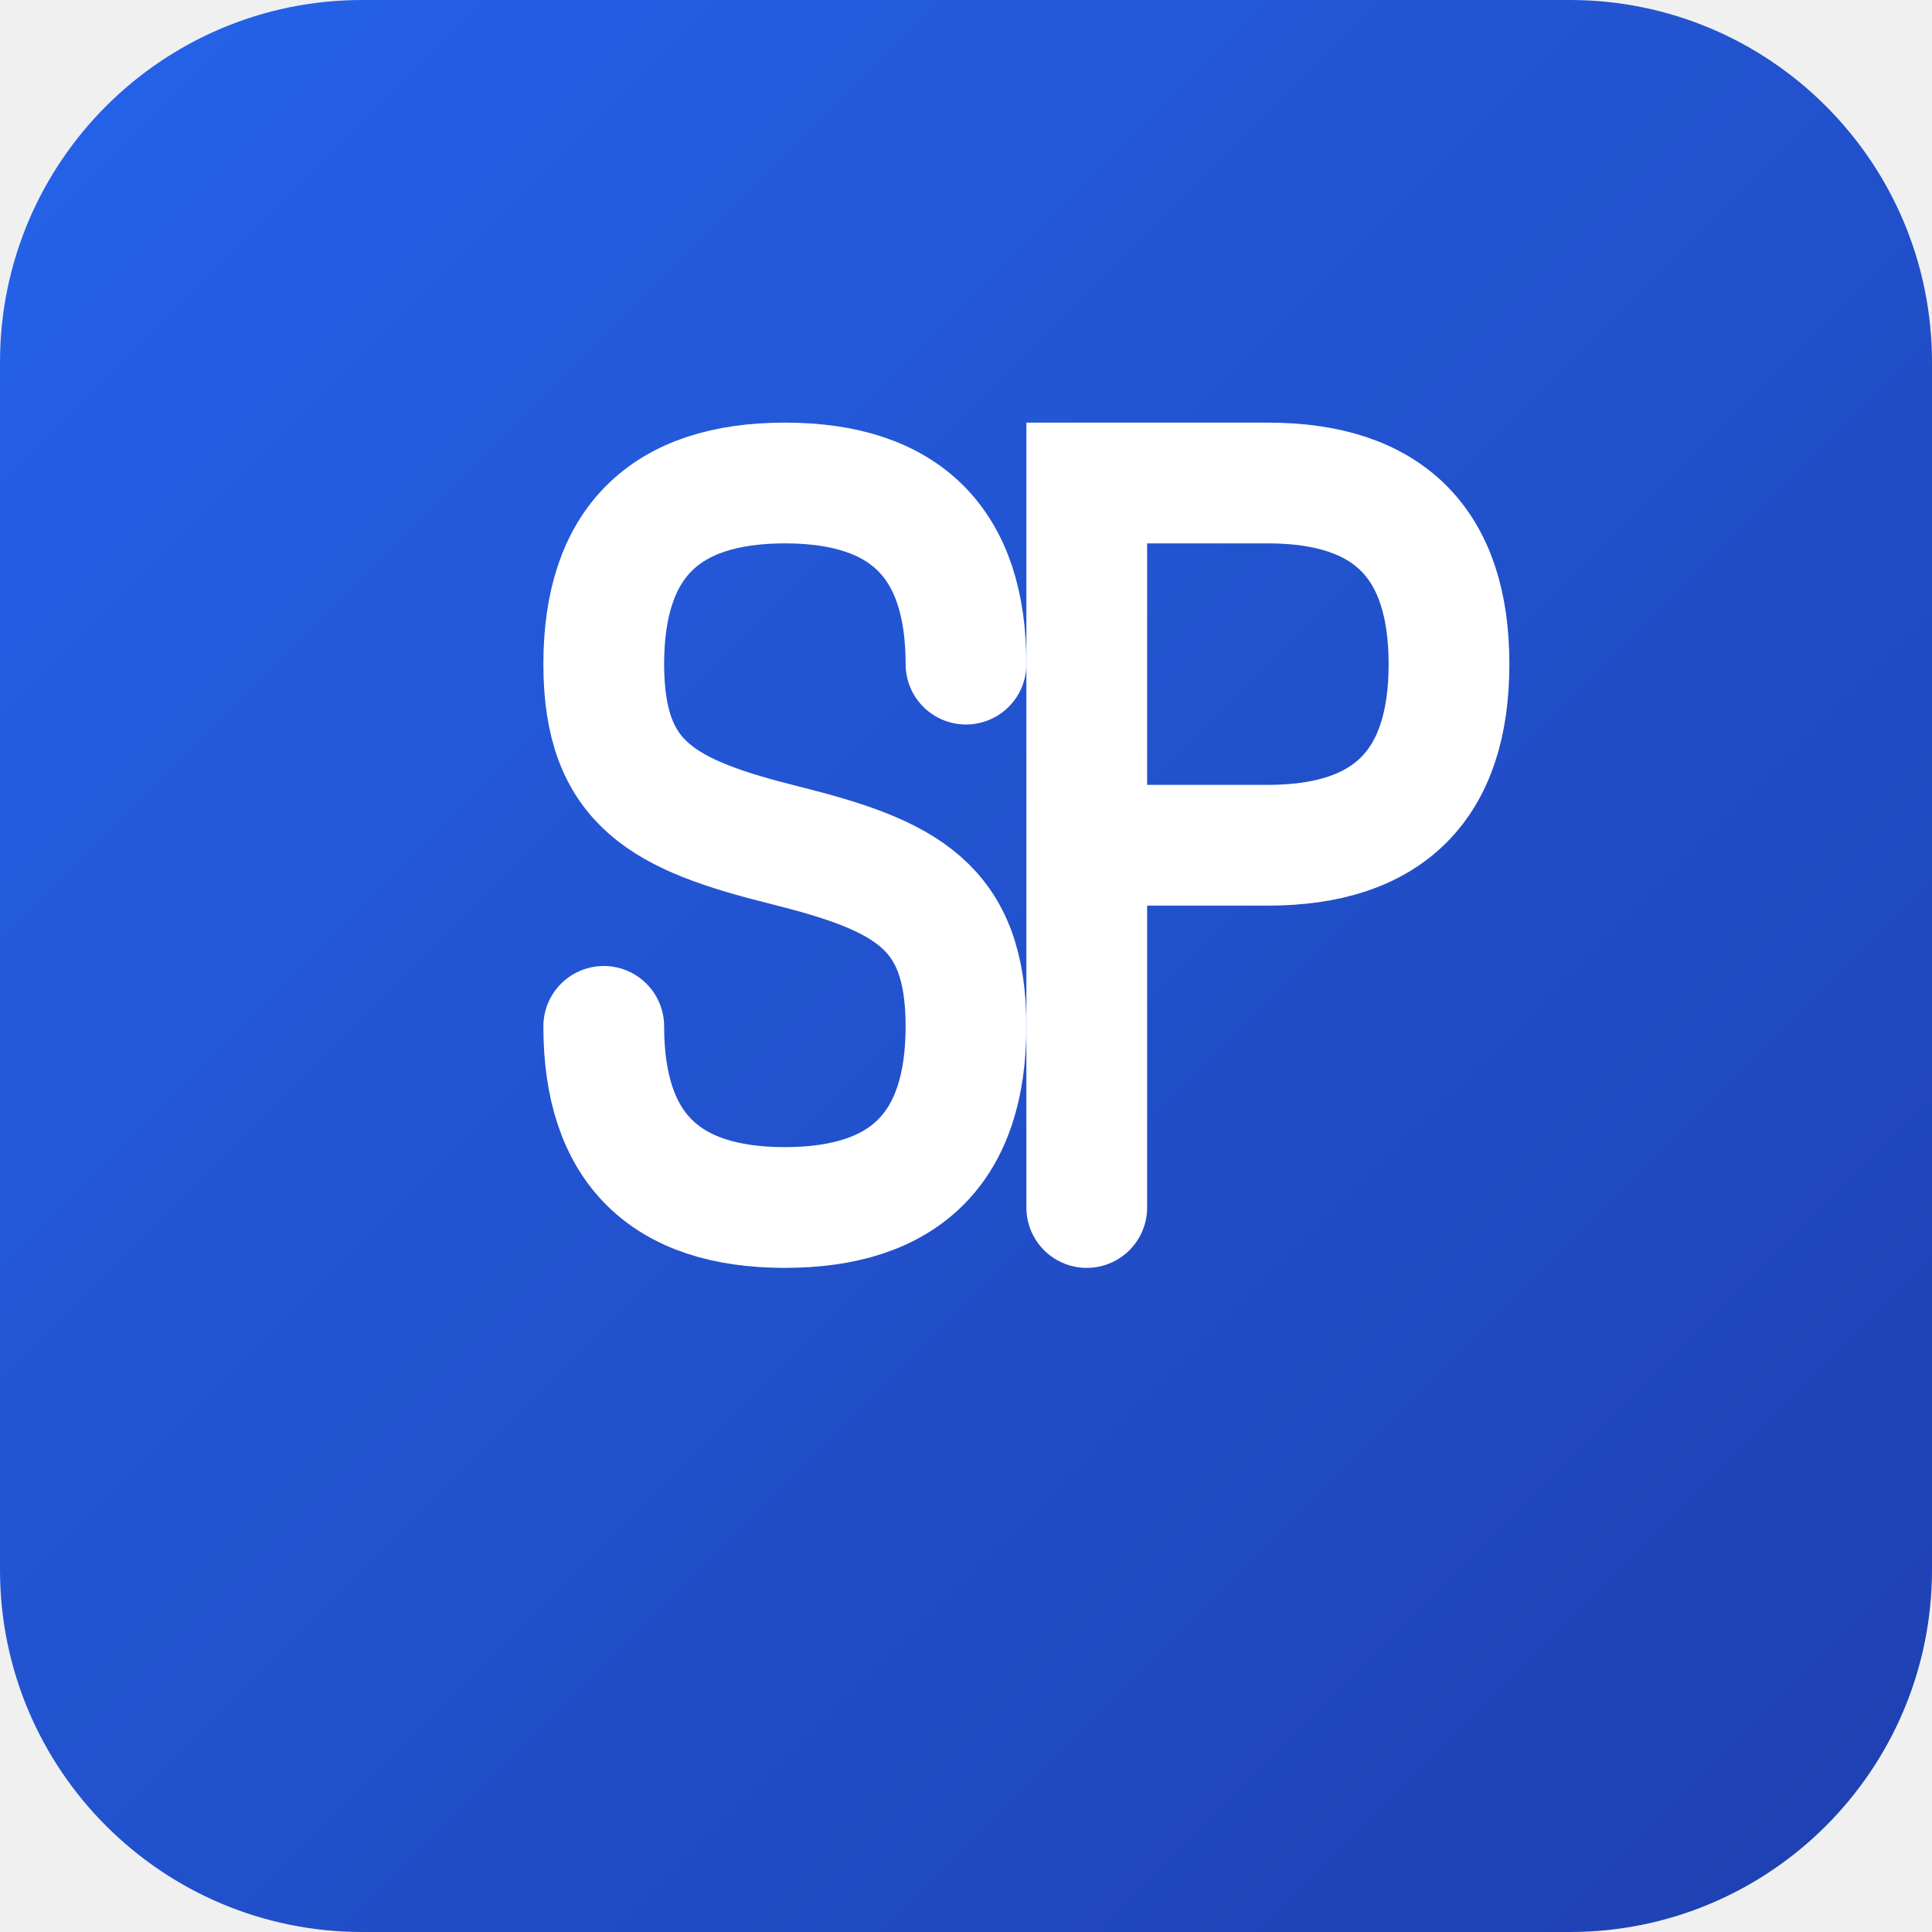
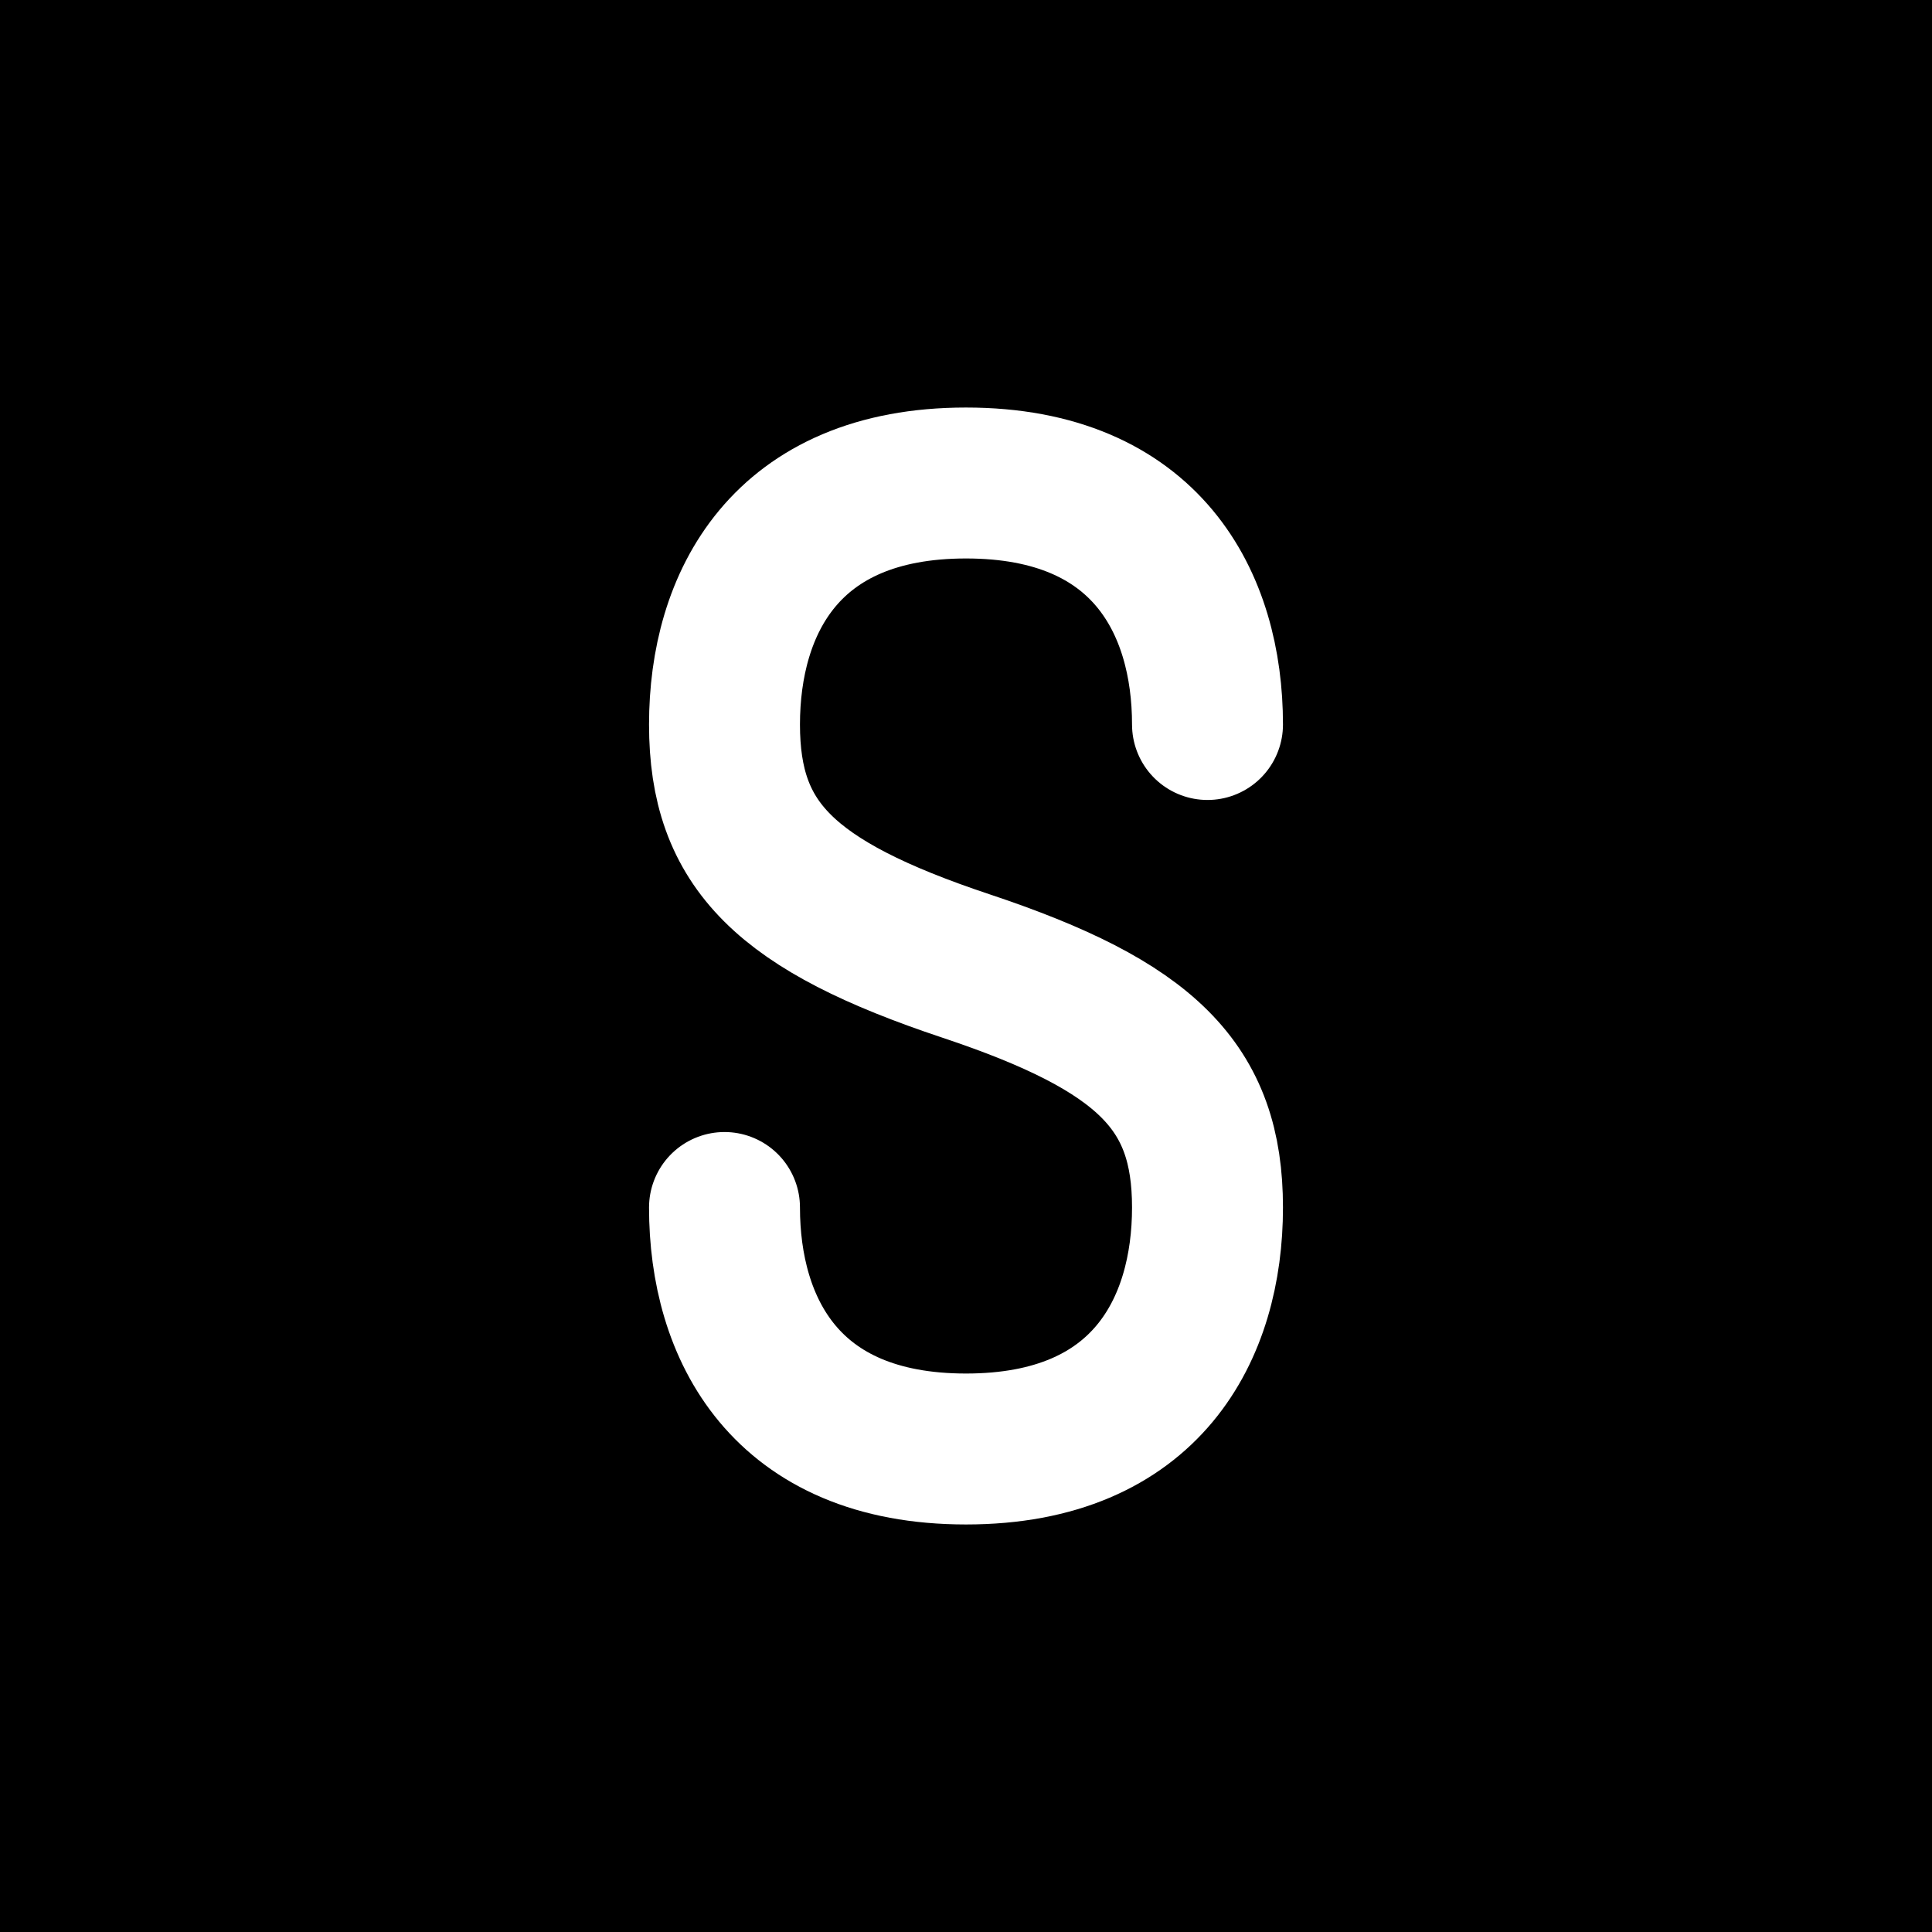
<svg xmlns="http://www.w3.org/2000/svg" width="32" height="32" viewBox="0 0 32 32" fill="none">
-   <rect width="32" height="32" rx="6" fill="url(#gradient)" />
-   <defs>
-     <linearGradient id="gradient" x1="0" y1="0" x2="32" y2="32" gradientUnits="userSpaceOnUse">
-       <stop offset="0%" stop-color="#2563eb" />
-       <stop offset="100%" stop-color="#1e40af" />
-     </linearGradient>
-   </defs>
-   <path d="M10 17 C10 19 11 20 13 20 C15 20 16 19 16 17 C16 15 15 14.5 13 14 C11 13.5 10 13 10 11 C10 9 11 8 13 8 C15 8 16 9 16 11" stroke="white" stroke-width="2" stroke-linecap="round" fill="none" />
-   <path d="M18 20 L18 8 L21 8 C23 8 24 9 24 11 C24 13 23 14 21 14 L18 14" stroke="white" stroke-width="2" stroke-linecap="round" fill="none" />
+   <rect width="32" height="32" fill="#000000" />
+   <path d="M12 20 C12 22 13 24 16 24 C19 24 20 22 20 20 C20 18 19 17 16 16 C13 15 12 14 12 12 C12 10 13 8 16 8 C19 8 20 10 20 12" stroke="white" stroke-width="2.5" stroke-linecap="round" fill="none" />
</svg>
